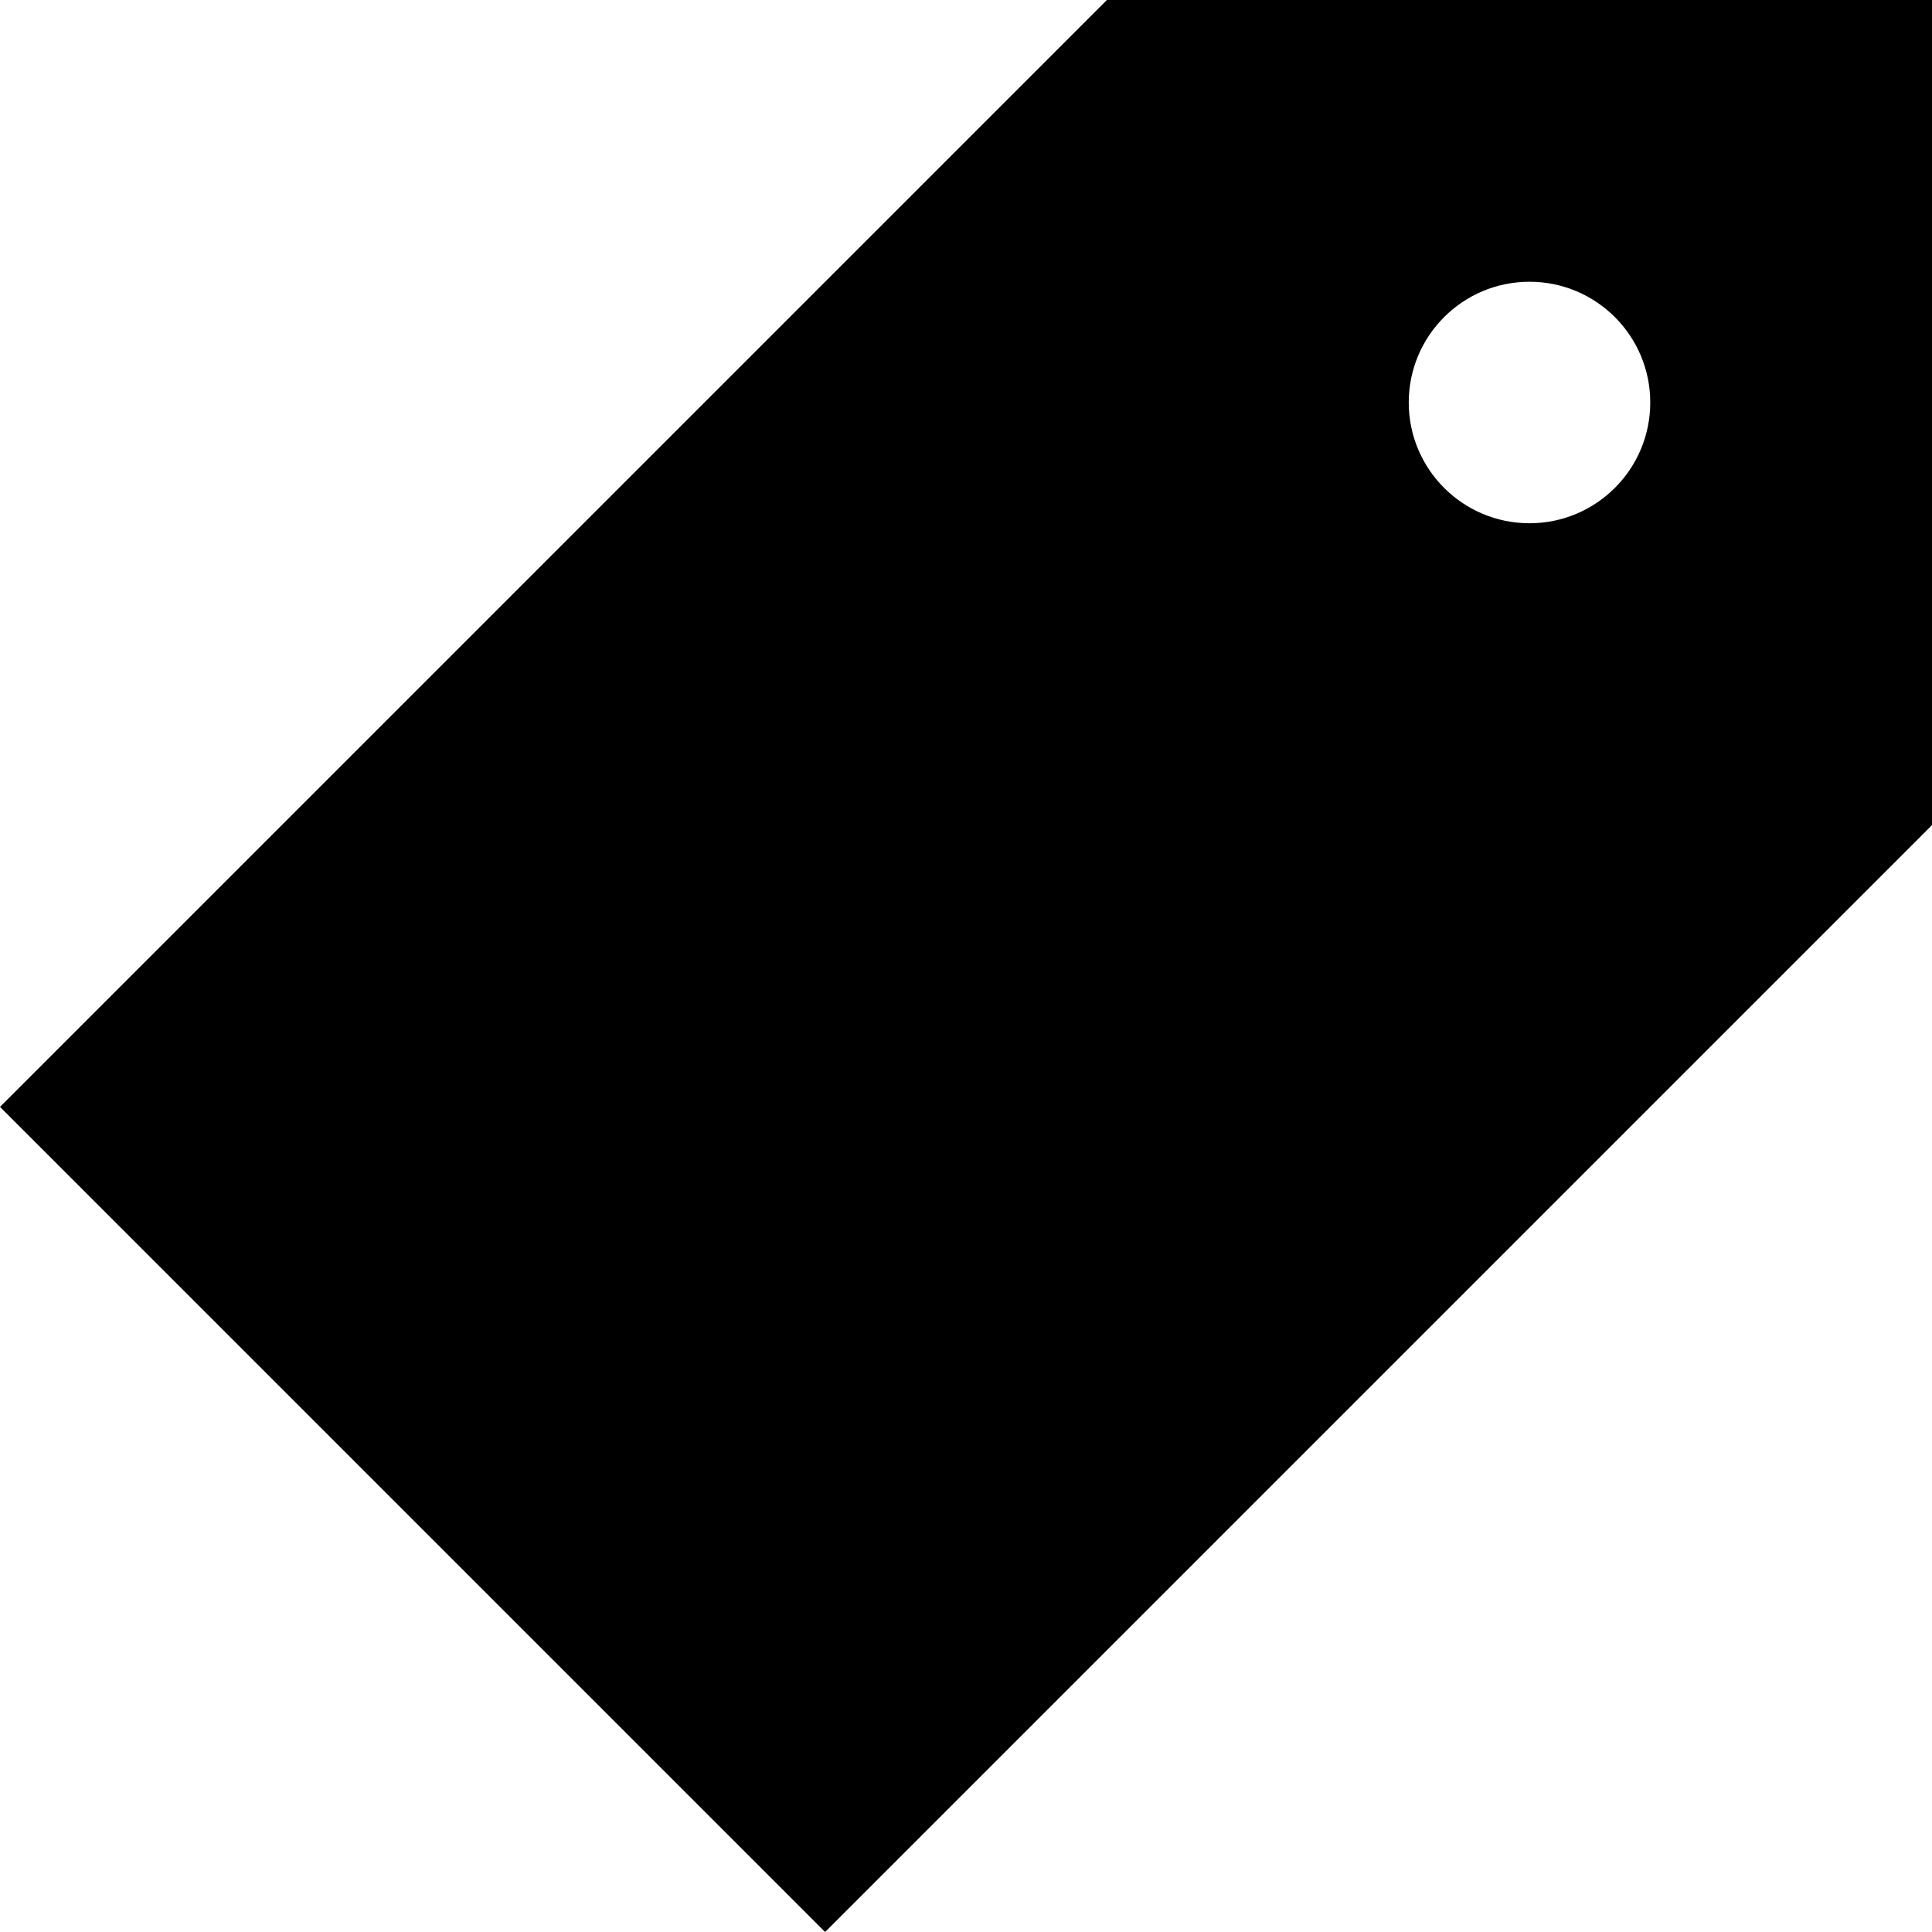
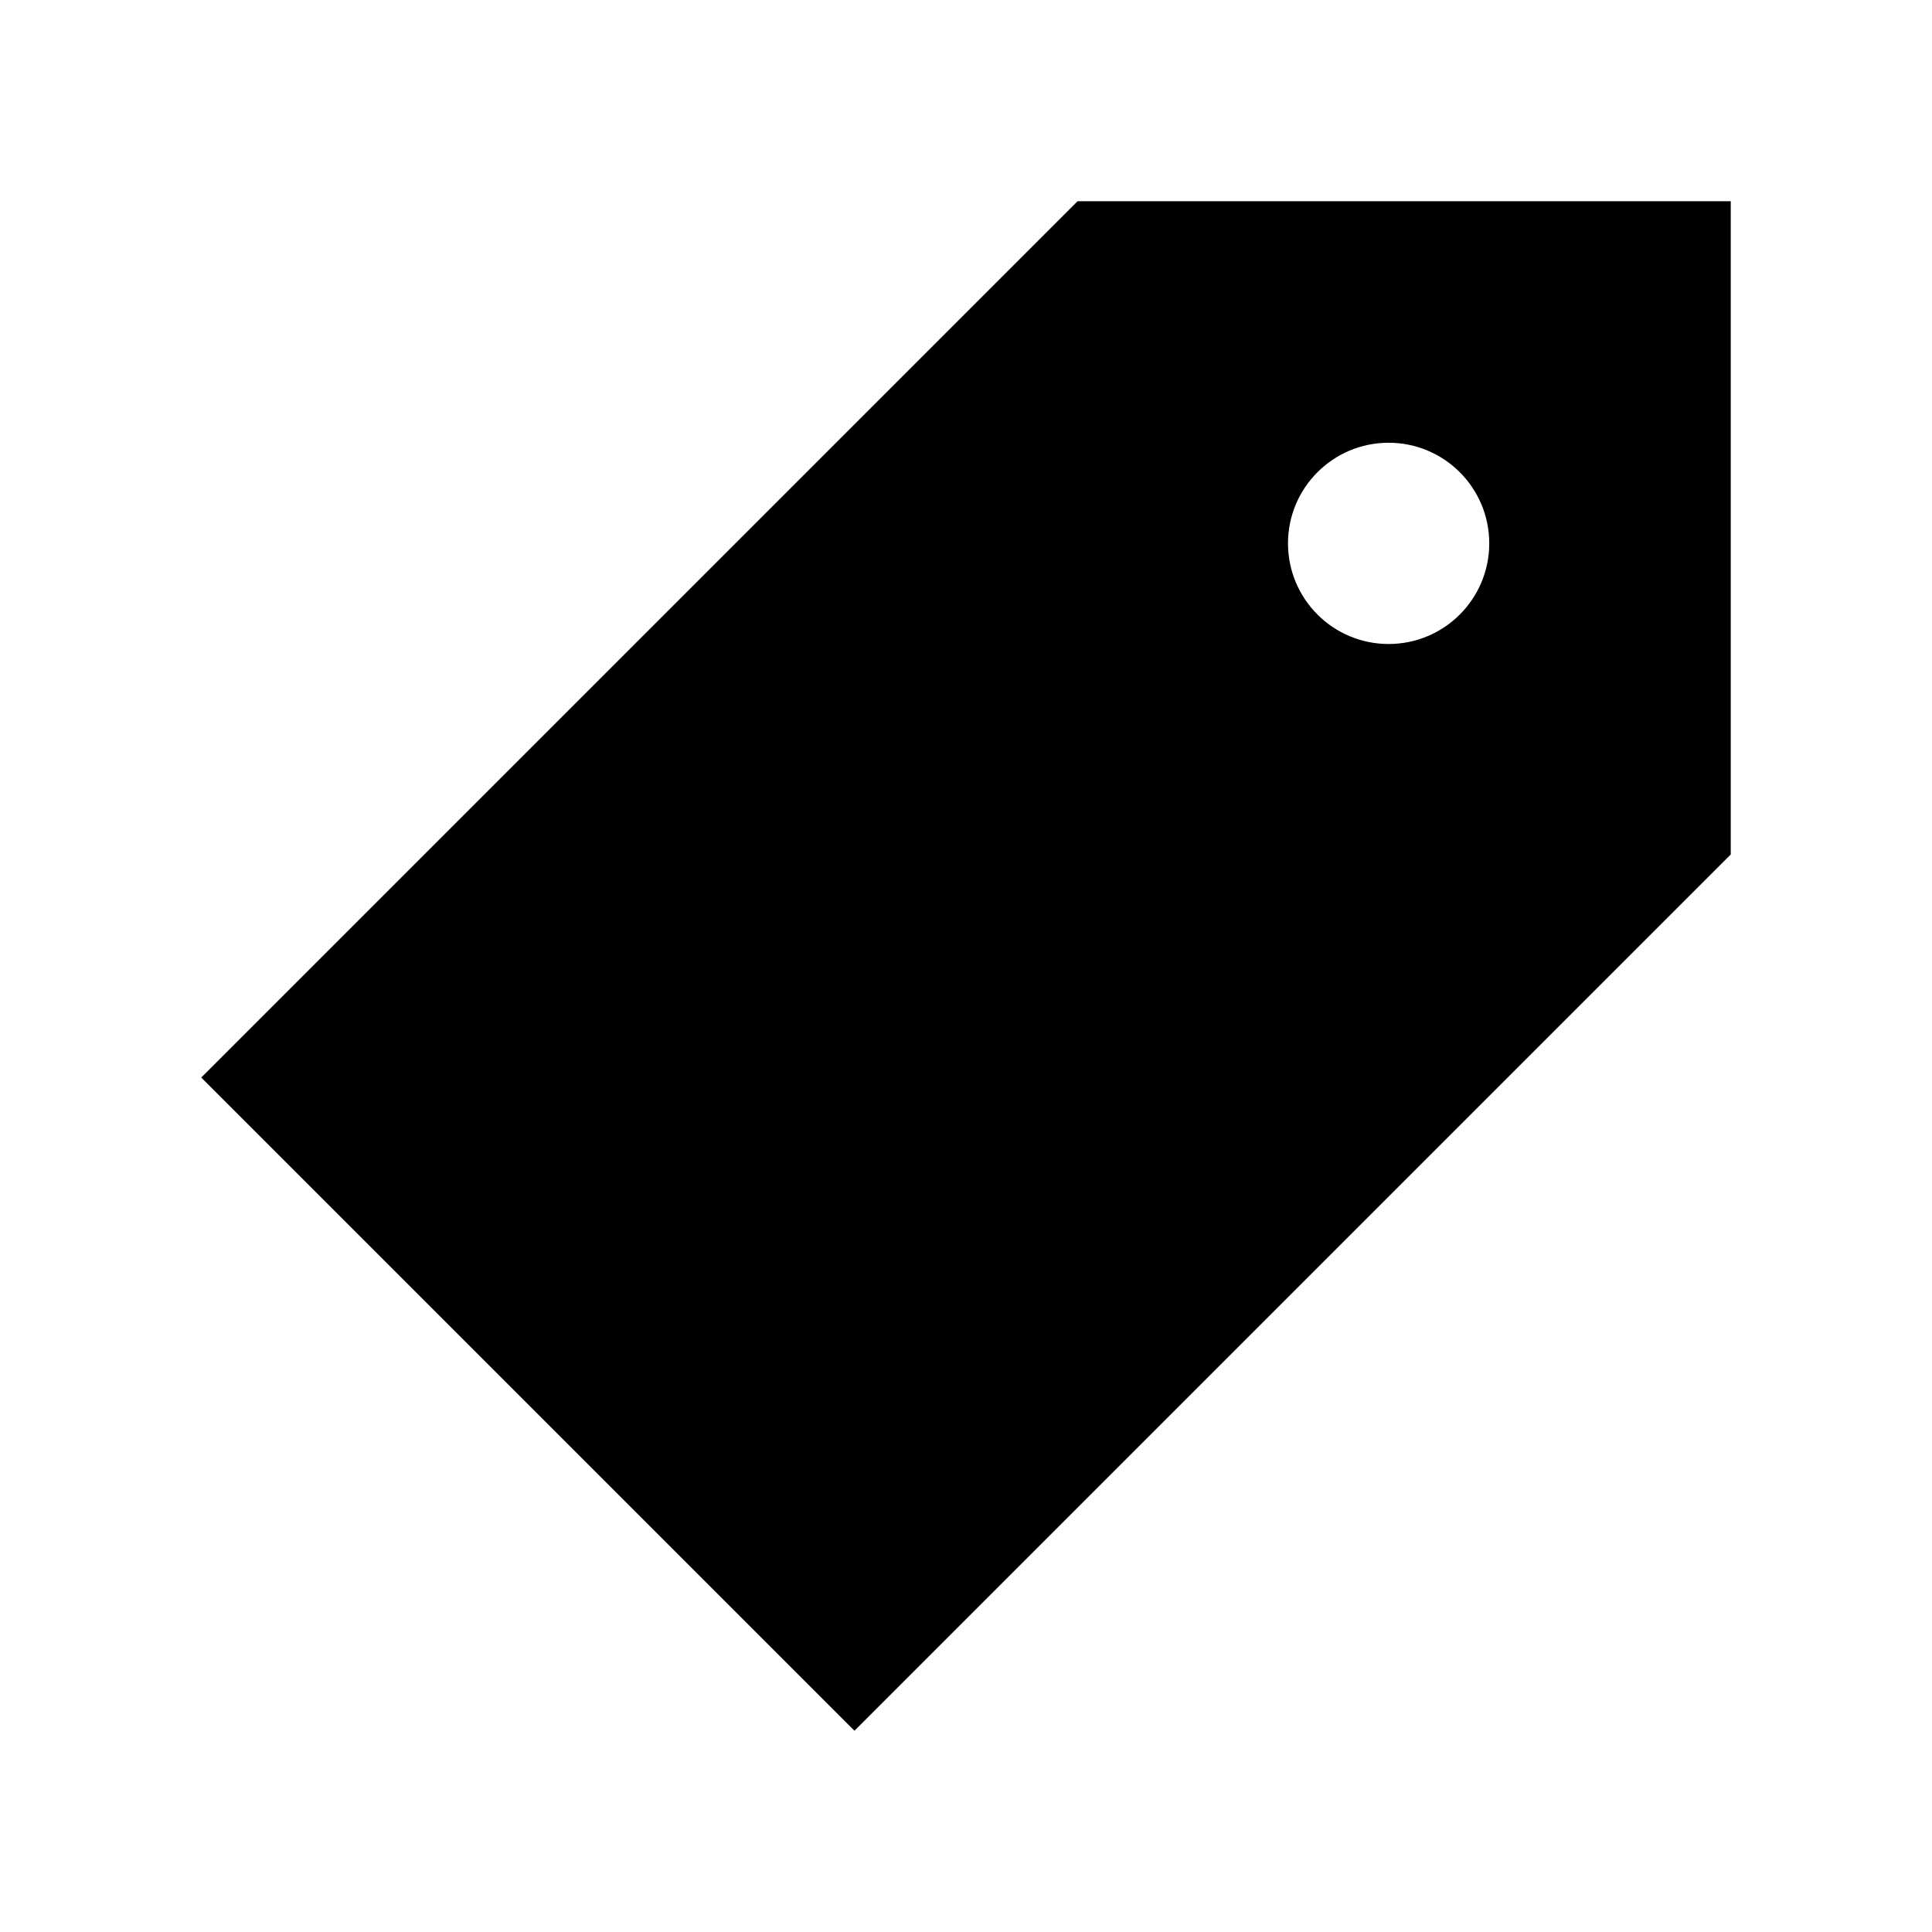
<svg xmlns="http://www.w3.org/2000/svg" width="48px" height="48px" viewBox="0 0 48 48" version="1.1">
  <defs />
  <g id="fill" stroke="none" stroke-width="1" fill="none" fill-rule="evenodd">
    <g id="tag1-fill" fill="#000000">
-       <path d="M48,0 L27.5,0 L0,27.5 L20.5,48 L48,20.5 L48,0 Z M38,13 C39.657,13 41,11.657 41,10 C41,8.343 39.657,7 38,7 C36.343,7 35,8.343 35,10 C35,11.657 36.343,13 38,13 Z" id="Combined-Shape" />
+       <path d="M43,5 L26.771,5 L5,26.771 L21.229,43 L43,21.229 L43,5 Z M34.5,16 C35.881,16 37,14.881 37,13.5 C37,12.119 35.881,11 34.5,11 C33.119,11 32,12.119 32,13.5 C32,14.881 33.119,16 34.5,16 Z" id="Combined-Shape" />
    </g>
  </g>
</svg>
